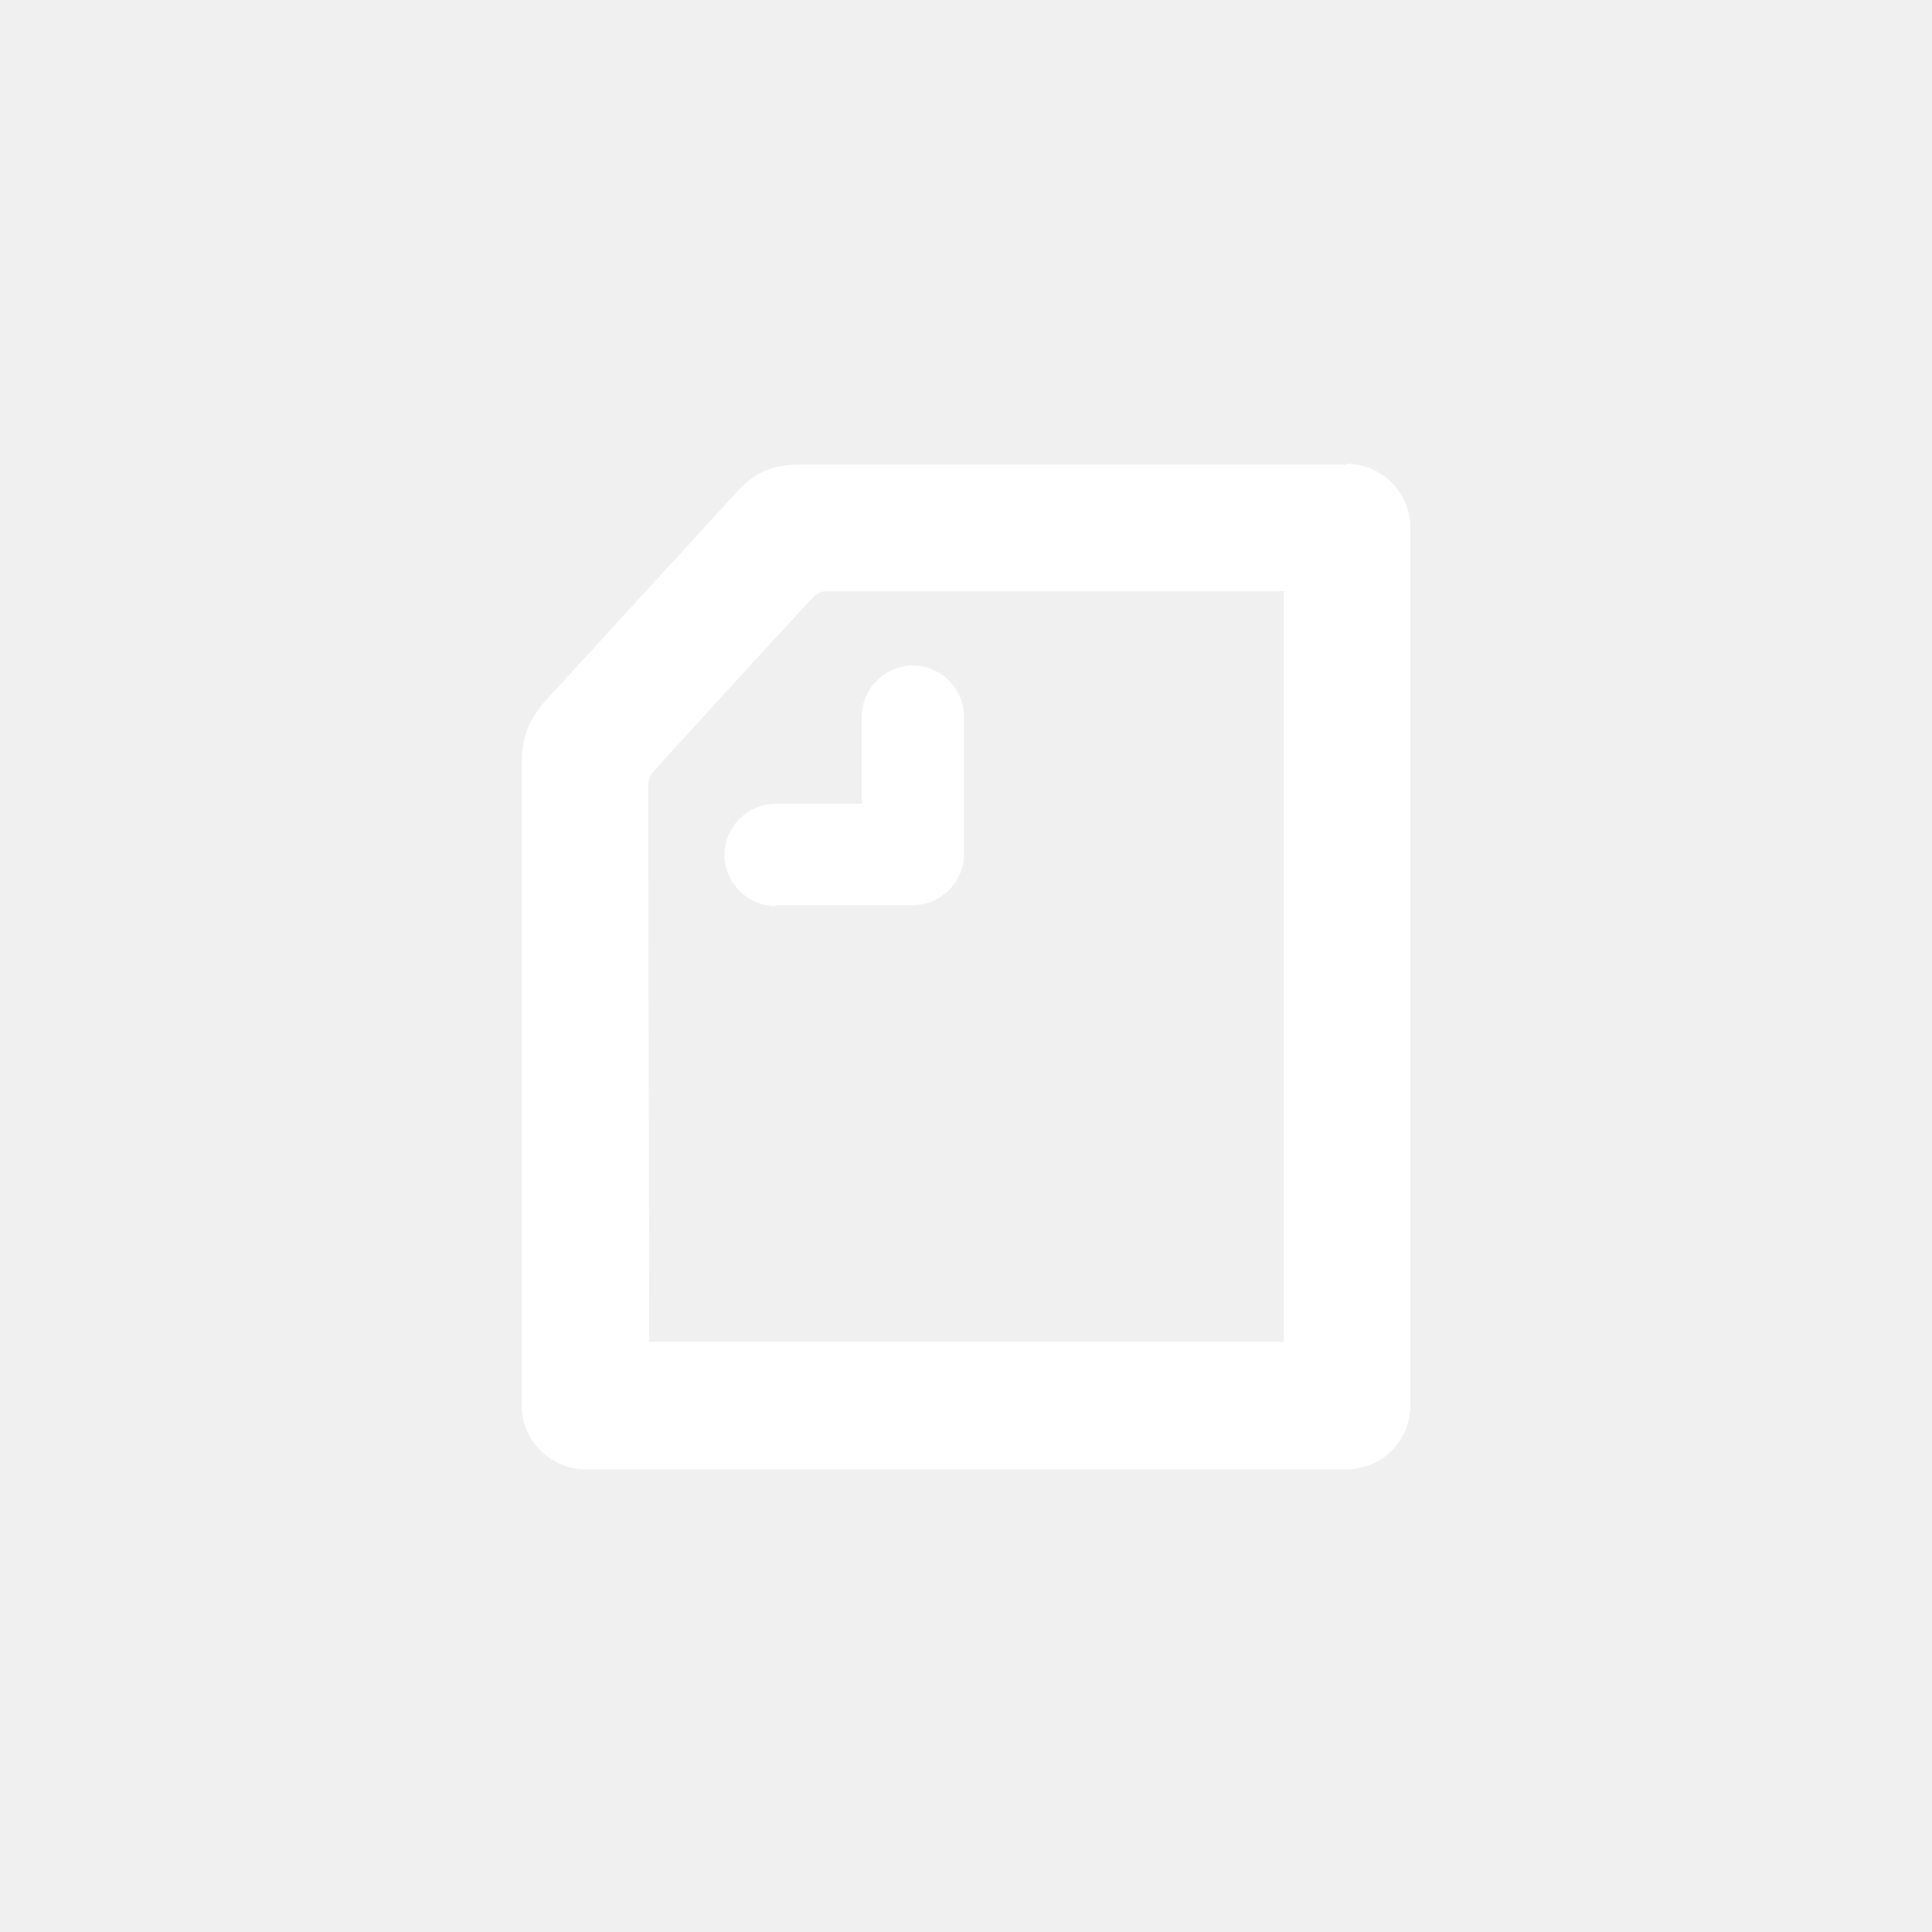
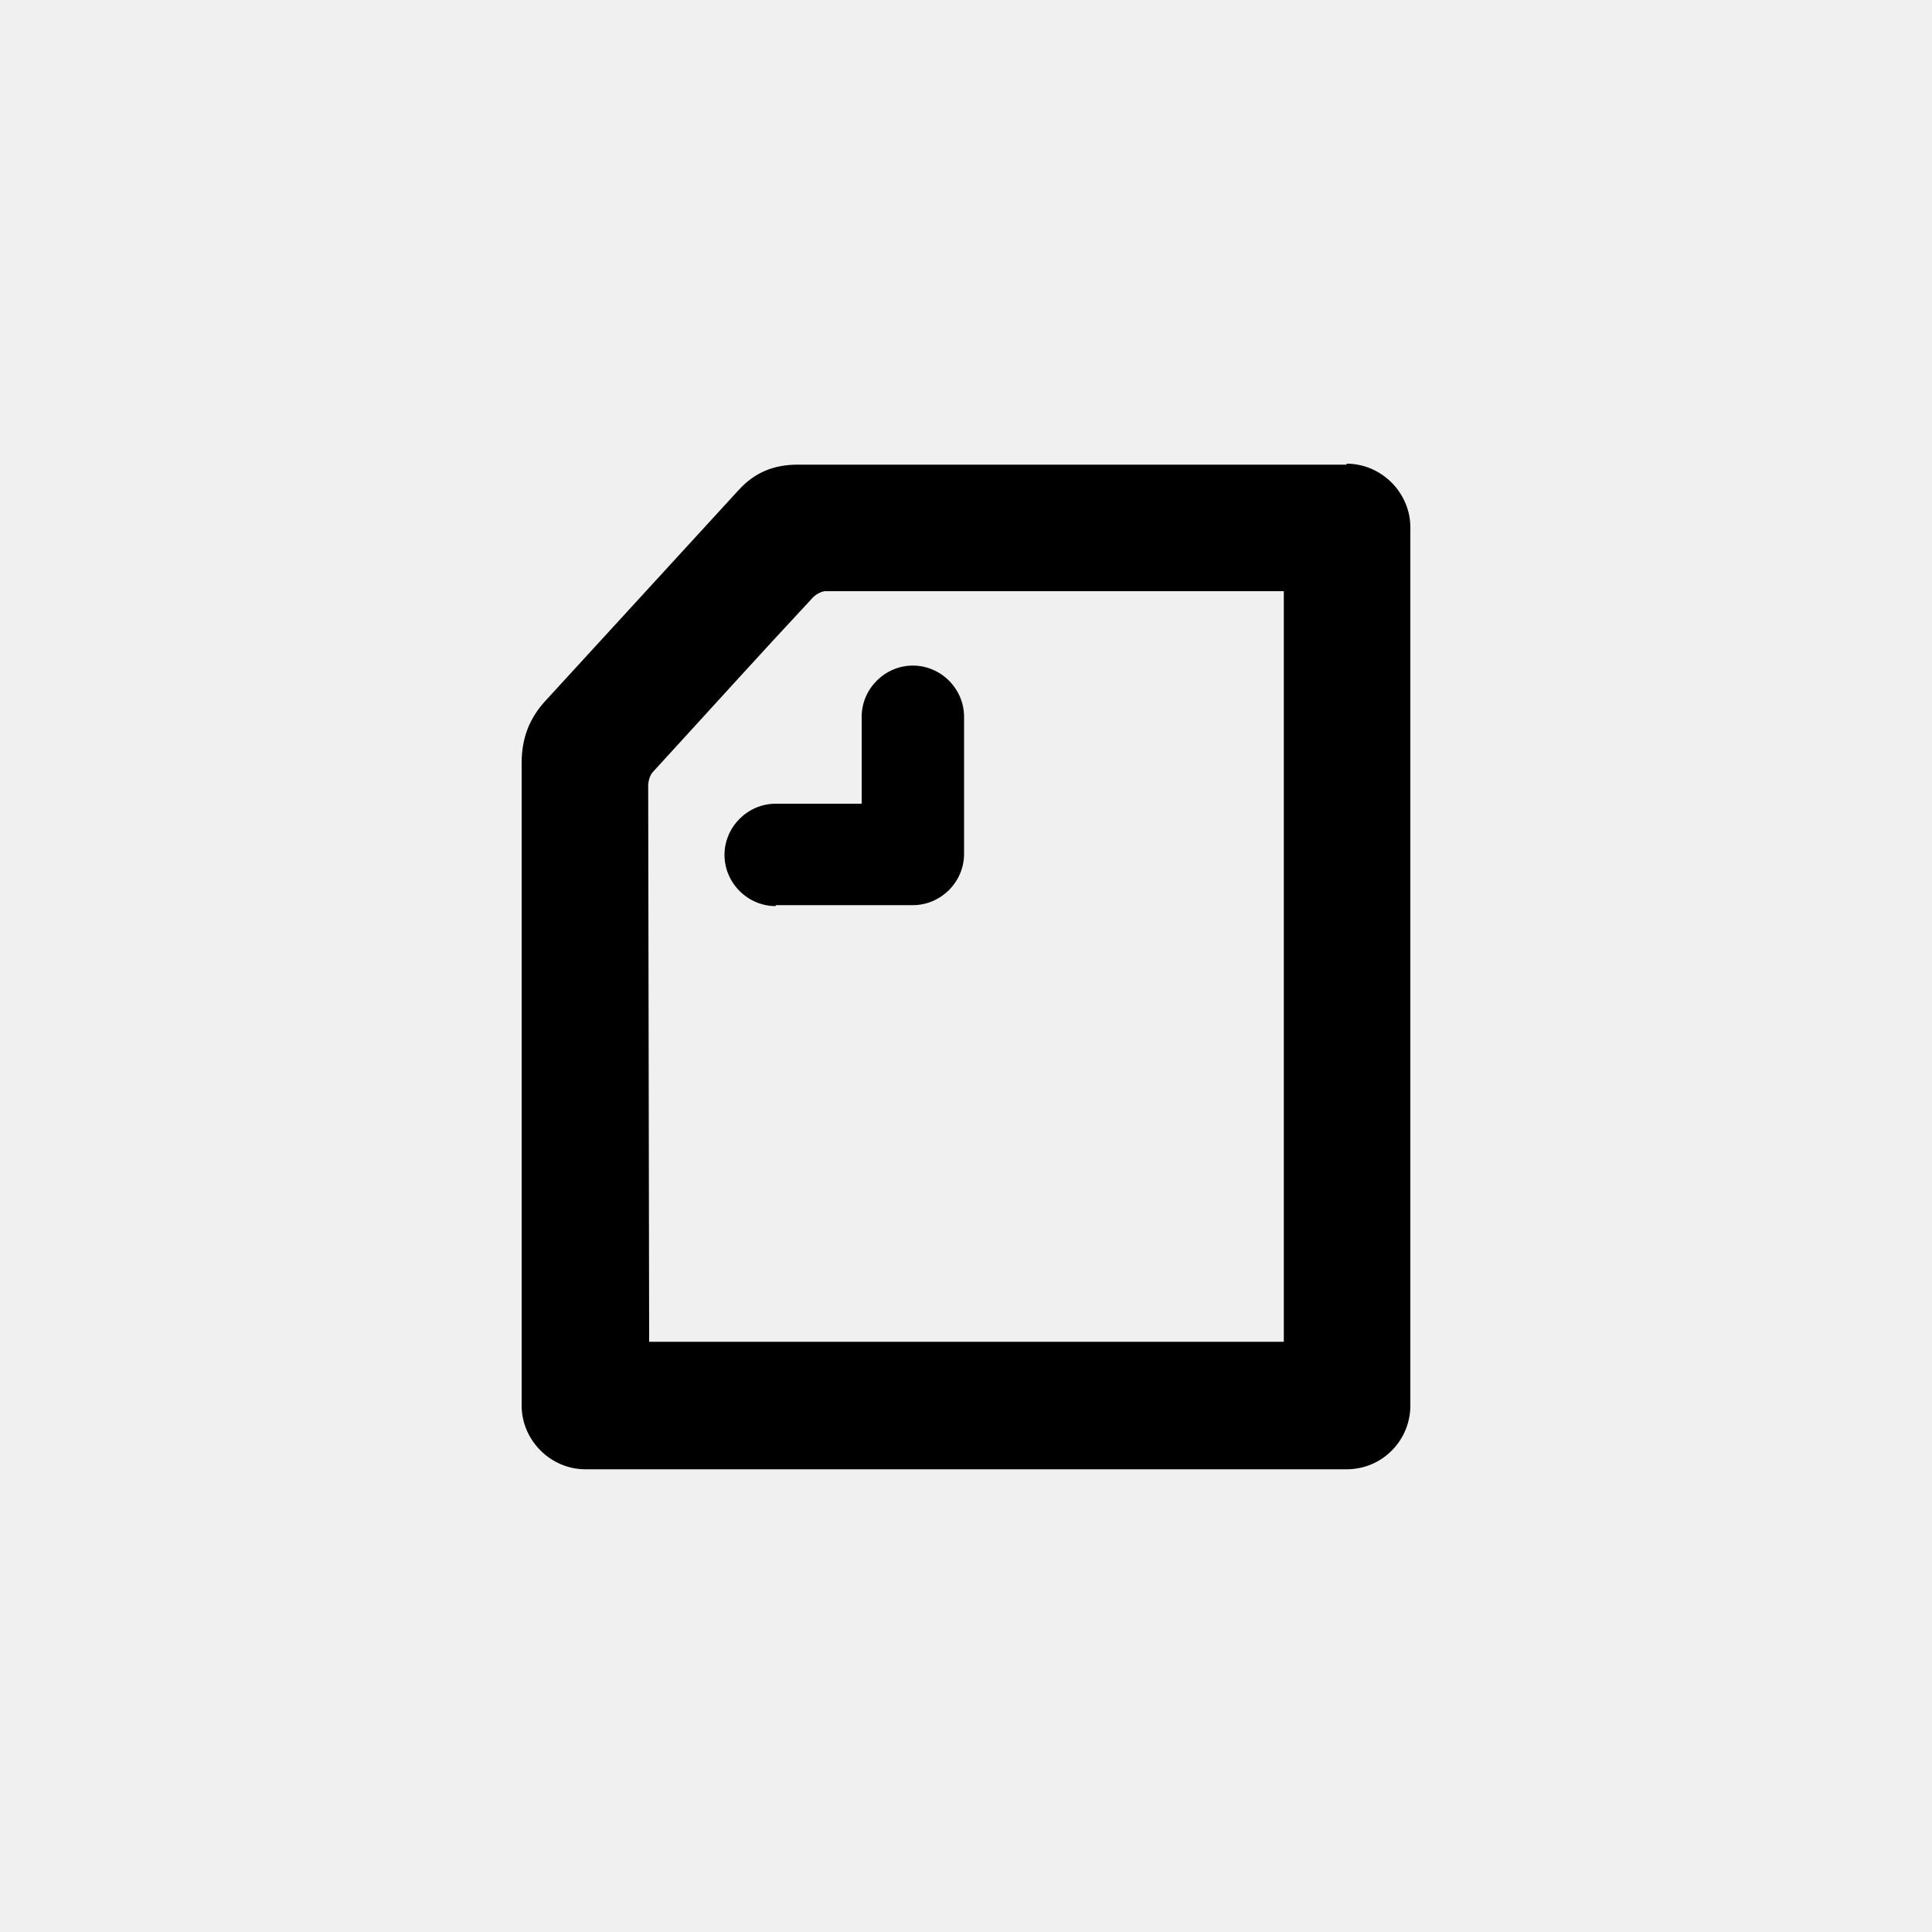
- <svg xmlns="http://www.w3.org/2000/svg" version="1.1" id="レイヤー_1" x="0px" y="0px" viewBox="0 0 200 200" style="enable-background:new 0 0 200 200;" xml:space="preserve">
-   <style type="text/css">
- 	.st0{fill:#FFFFFF;}
- </style>
-   <path class="st0" d="M67.2,138.9h65.7V61.2H85.4c-0.3,0-0.9,0.3-1.2,0.6c-5.6,6-11.1,12.1-16.6,18.1c-0.3,0.3-0.5,0.9-0.5,1.5  L67.2,138.9z M139.4,48c3.6,0,6.6,3,6.6,6.6v90.9c0,3.6-2.9,6.6-6.6,6.6H60.6c-3.6,0-6.6-3-6.6-6.6c0-0.7,0-64,0-66.5  c0-2.6,0.8-4.7,2.6-6.6l19.8-21.6c1.7-1.9,3.7-2.7,6.2-2.7H139.4z M80.3,93.8c-2.9,0-5.3-2.4-5.3-5.3c0-2.9,2.4-5.3,5.3-5.3h8.9l0-9  c0-2.9,2.4-5.3,5.3-5.3s5.3,2.4,5.3,5.3v14.2c0,2.9-2.4,5.3-5.3,5.3H80.3z" />
+ <svg xmlns="http://www.w3.org/2000/svg" viewBox="0 0 200 200">
+   <path fill="#000" d="M67.2,138.9h65.7V61.2H85.4c-0.3,0-0.9,0.3-1.2,0.6c-5.6,6-11.1,12.1-16.6,18.1c-0.3,0.3-0.5,0.9-0.5,1.5  L67.2,138.9z M139.4,48c3.6,0,6.6,3,6.6,6.6v90.9c0,3.6-2.9,6.6-6.6,6.6H60.6c-3.6,0-6.6-3-6.6-6.6c0-0.7,0-64,0-66.5  c0-2.6,0.8-4.7,2.6-6.6l19.8-21.6c1.7-1.9,3.7-2.7,6.2-2.7H139.4z M80.3,93.8c-2.9,0-5.3-2.4-5.3-5.3c0-2.9,2.4-5.3,5.3-5.3h8.9l0-9  c0-2.9,2.4-5.3,5.3-5.3s5.3,2.4,5.3,5.3v14.2c0,2.9-2.4,5.3-5.3,5.3H80.3z" />
</svg>
